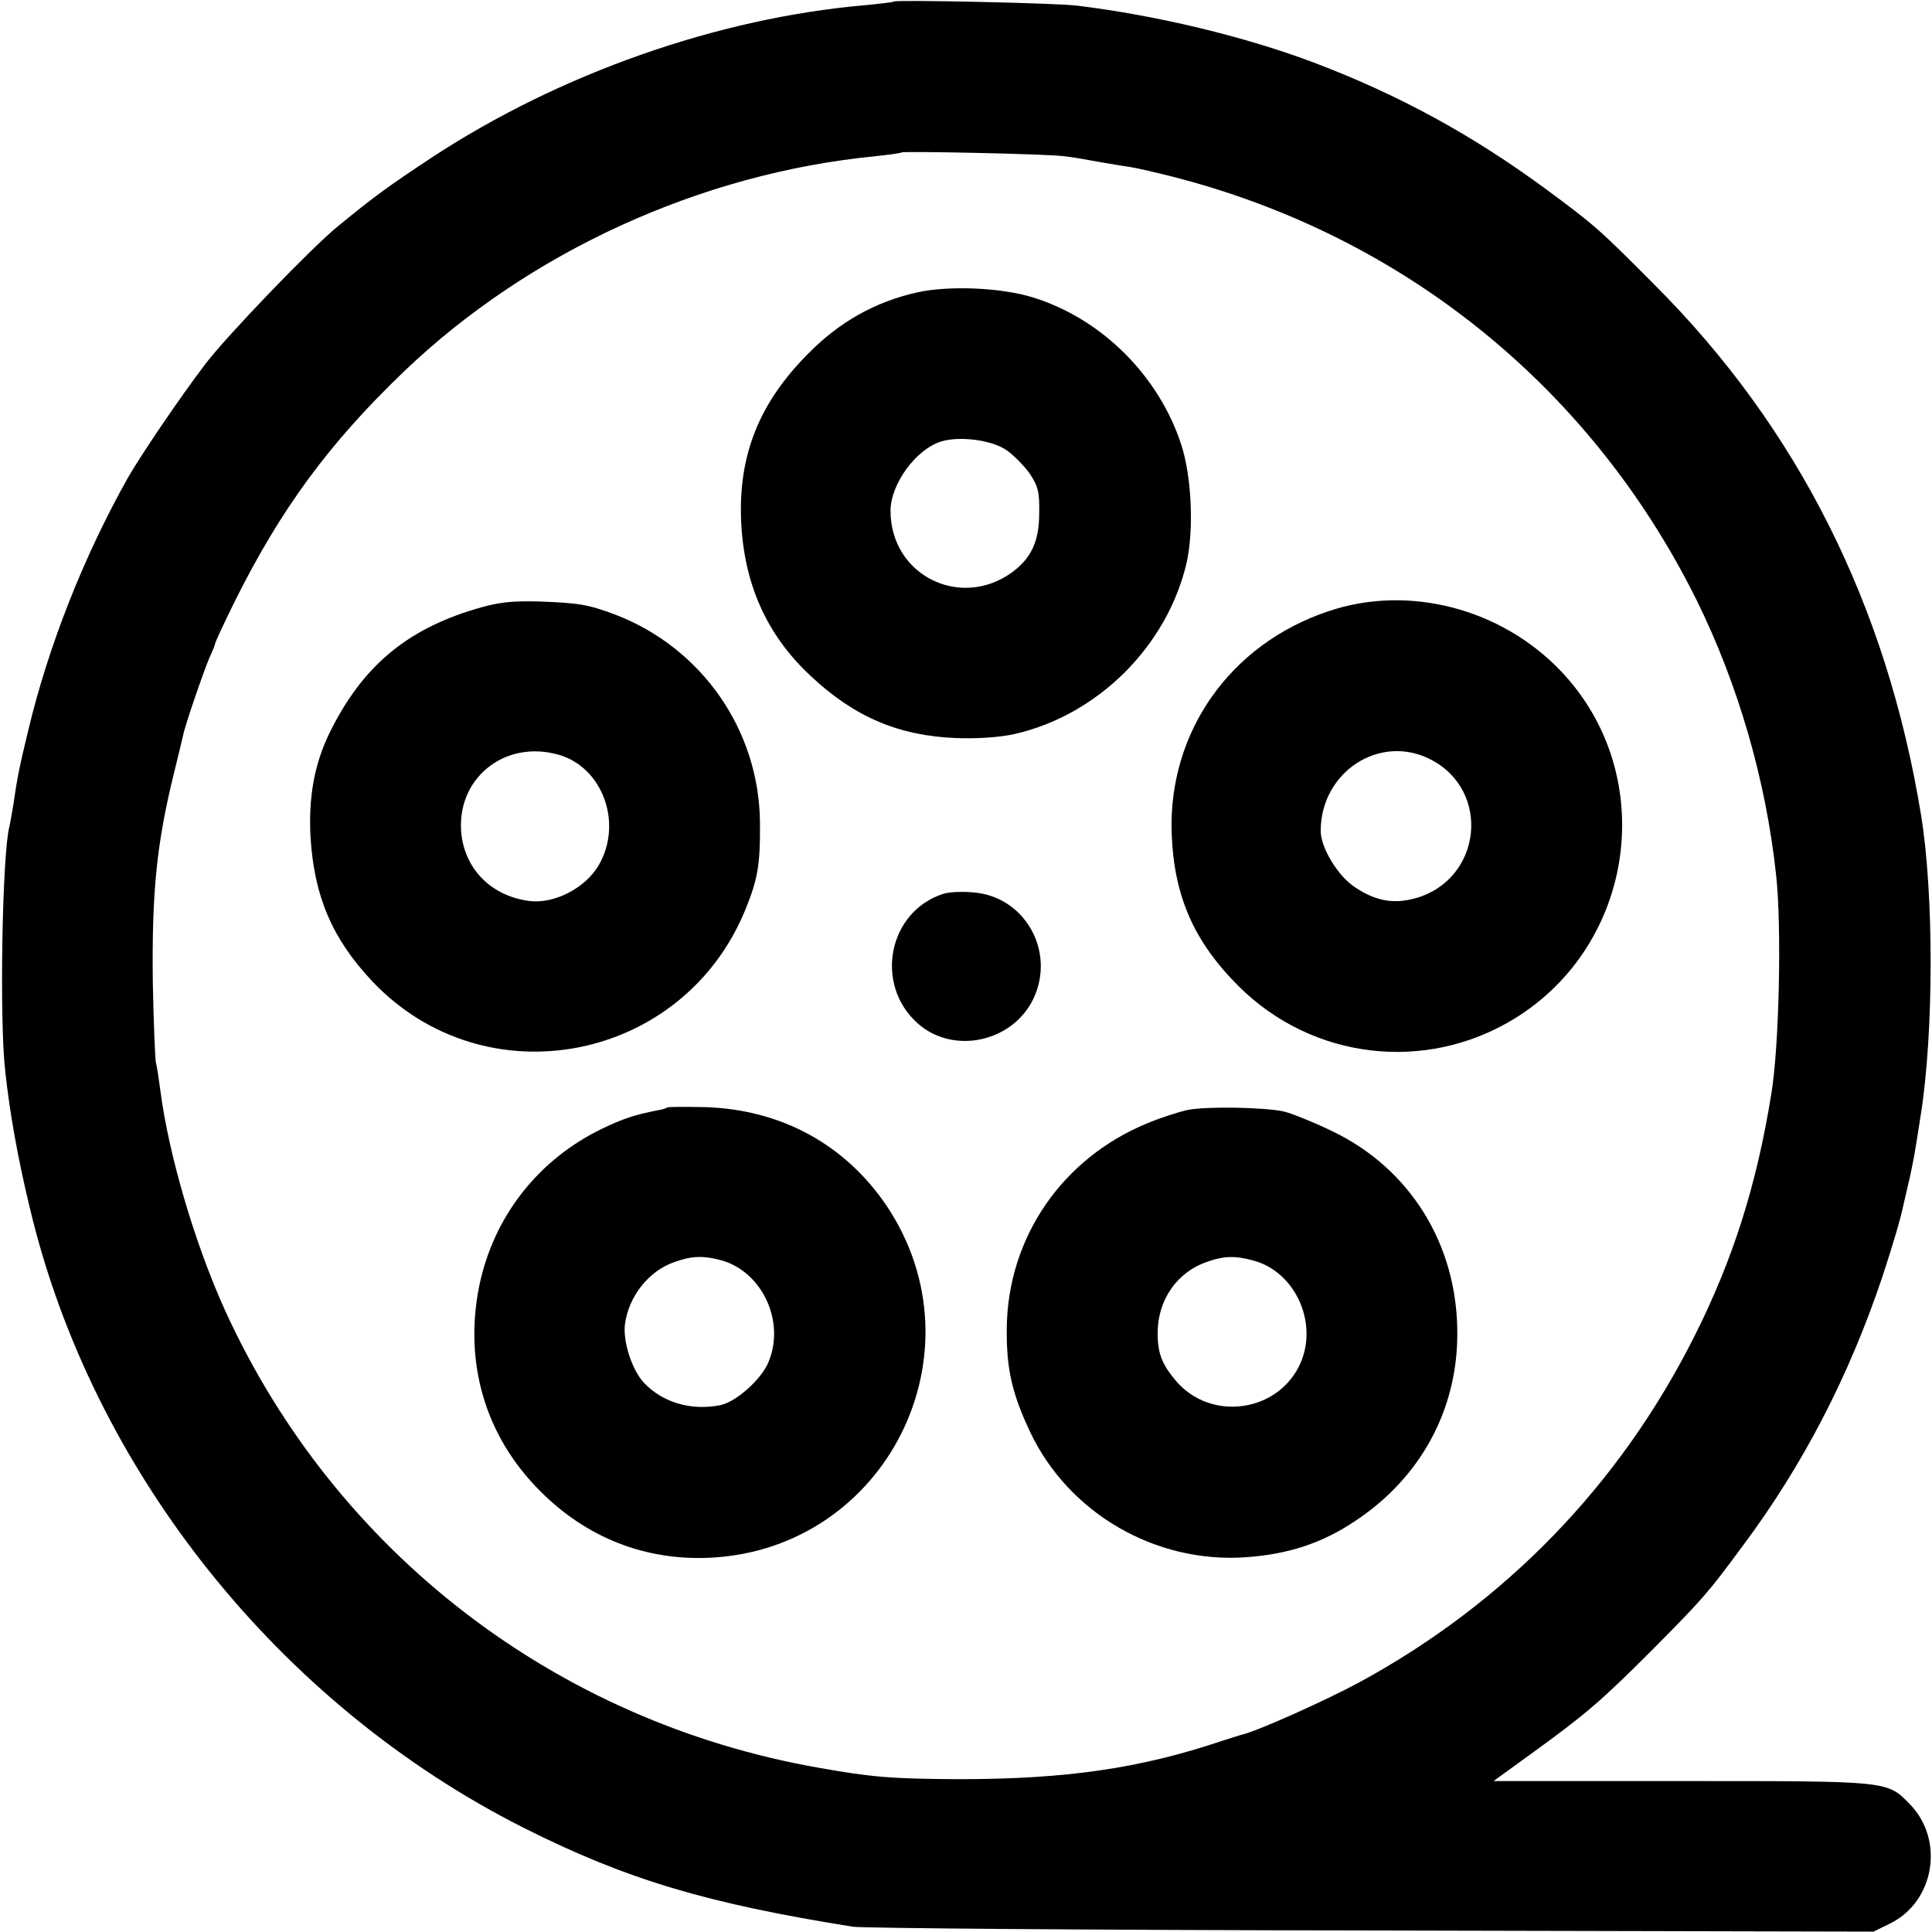
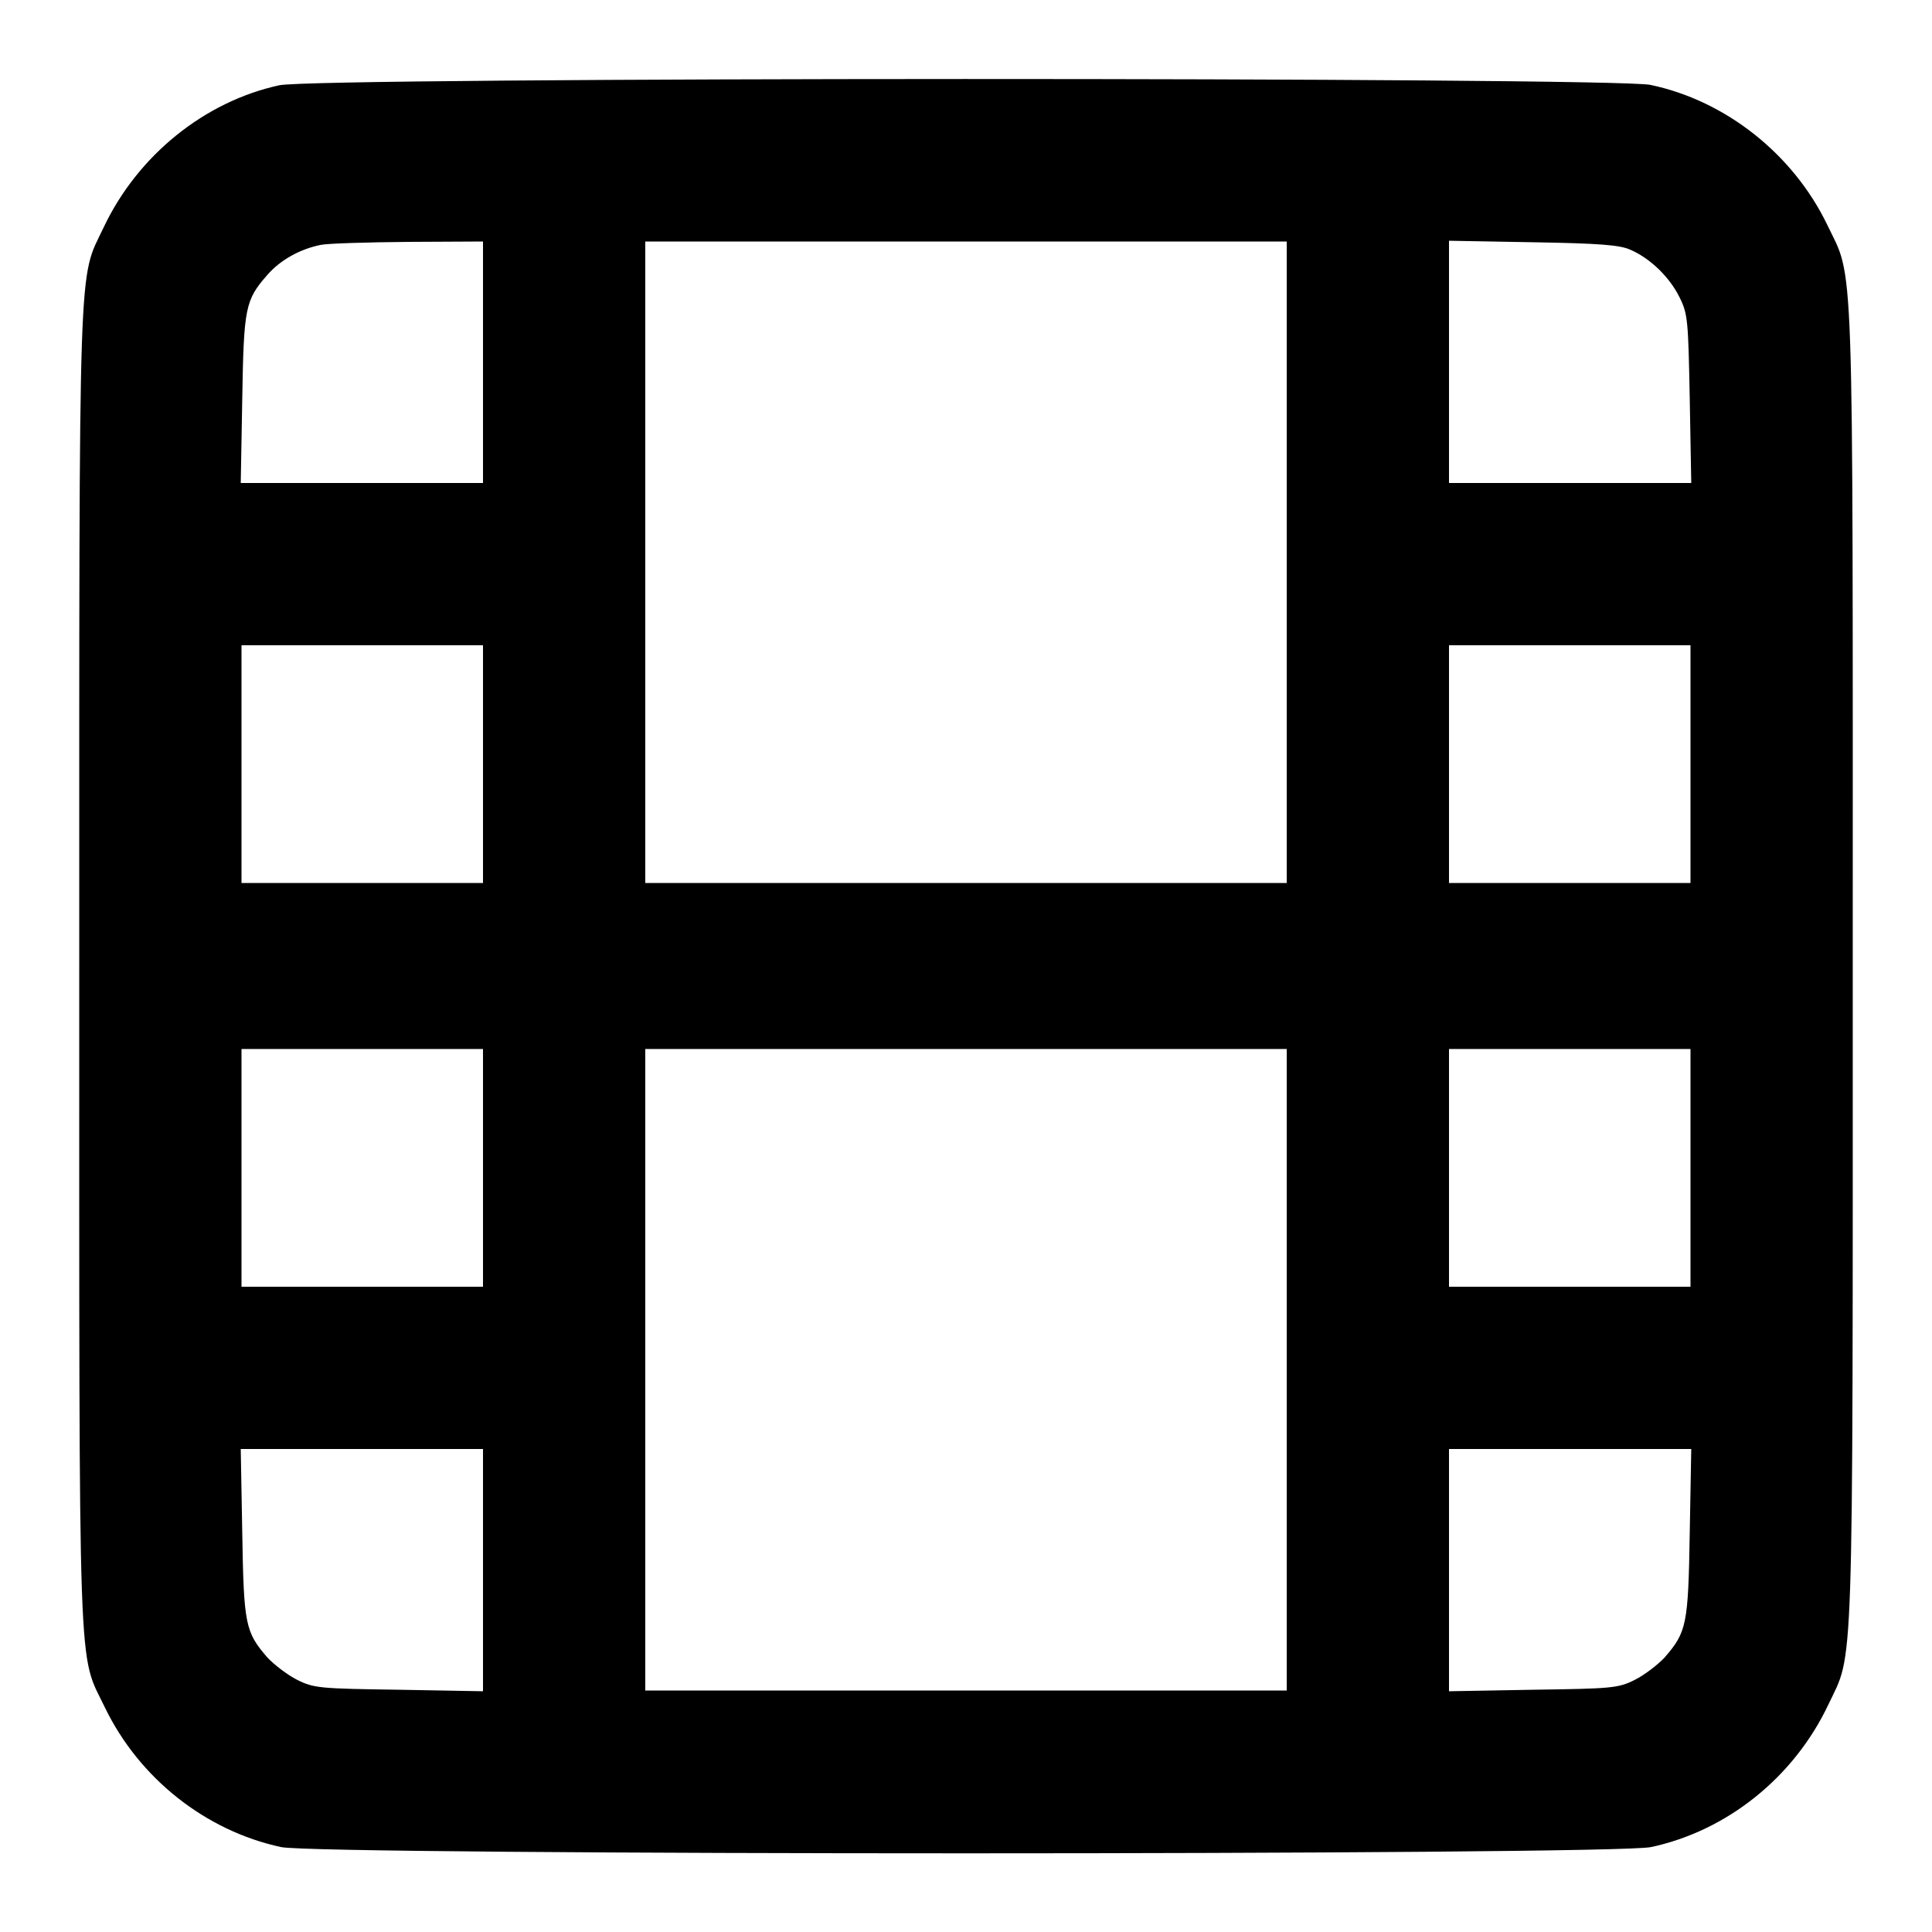
<svg xmlns="http://www.w3.org/2000/svg" version="1.0" width="512pt" height="512pt" viewBox="0 0 512 512" preserveAspectRatio="xMidYMid meet">
  <g transform="translate(0,512) scale(0.1,-0.1)" fill="#000000" stroke="none">
-     <path d="M2369 5116 c-2 -2 -38 -6 -79 -10 -388 -34 -807 -181 -1145 -403 -118 -78 -151 -102 -250 -183 -70 -57 -295 -291 -351 -365 -67 -88 -170 -240 -205 -301 -118 -210 -211 -447 -264 -669 -24 -99 -29 -124 -40 -200 -4 -22 -8 -47 -10 -55 -19 -70 -27 -514 -11 -650 12 -111 34 -233 65 -361 165 -696 661 -1317 1311 -1644 271 -136 482 -199 870 -261 25 -4 644 -9 1375 -10 l1330 -3 43 21 c119 58 146 222 53 317 -60 62 -55 61 -603 61 l-500 0 98 71 c145 105 186 140 319 273 139 140 151 154 244 280 159 213 281 449 369 711 27 82 49 155 57 195 2 8 8 35 14 60 11 49 15 70 31 174 35 219 35 588 1 796 -91 557 -327 1026 -706 1405 -148 149 -160 159 -287 253 -197 145 -390 250 -613 335 -185 70 -418 126 -630 152 -54 7 -480 16 -486 11z m451 -410 c19 -2 48 -7 64 -10 16 -3 50 -9 75 -13 58 -9 47 -7 111 -22 628 -149 1140 -555 1426 -1131 110 -223 184 -477 211 -730 15 -138 8 -455 -13 -580 -39 -242 -102 -439 -203 -640 -198 -395 -502 -708 -888 -918 -89 -48 -265 -127 -308 -138 -5 -1 -30 -9 -55 -17 -219 -74 -416 -102 -700 -102 -177 1 -228 5 -369 30 -698 122 -1282 572 -1574 1211 -80 176 -150 413 -172 584 -4 30 -9 64 -12 75 -2 11 -6 106 -8 210 -3 241 10 370 57 560 11 44 21 87 23 95 5 28 56 174 70 207 8 17 15 34 15 37 0 4 24 55 53 114 122 244 248 416 447 607 331 317 787 526 1250 571 36 4 67 8 69 10 5 4 390 -4 431 -10z" />
-     <path d="M2430 4345 c-111 -25 -206 -78 -290 -164 -128 -129 -183 -267 -176 -440 7 -167 67 -303 184 -412 116 -109 233 -159 387 -165 56 -2 115 2 155 11 221 51 404 234 455 455 19 87 13 226 -14 310 -59 183 -210 334 -391 391 -85 27 -225 33 -310 14z m236 -417 c19 -13 47 -41 62 -62 23 -34 27 -49 26 -106 0 -74 -21 -119 -71 -156 -138 -101 -323 -8 -323 162 0 71 67 163 134 184 49 15 133 4 172 -22z" />
-     <path d="M1260 3506 c-185 -55 -302 -155 -387 -329 -40 -82 -56 -171 -50 -277 10 -156 57 -267 163 -380 299 -317 825 -216 990 191 32 79 39 117 38 229 -2 245 -154 463 -383 551 -72 27 -96 31 -201 35 -76 2 -110 -2 -170 -20z m220 -386 c117 -33 172 -182 106 -294 -35 -59 -115 -101 -181 -94 -99 12 -170 80 -182 175 -17 147 112 254 257 213z" />
-     <path d="M3520 3500 c-260 -87 -424 -320 -415 -588 6 -167 59 -288 179 -407 195 -193 493 -228 727 -86 324 197 386 647 127 921 -159 168 -406 232 -618 160z m270 -392 c164 -83 137 -321 -41 -369 -56 -15 -103 -7 -157 29 -45 28 -92 105 -92 150 0 156 156 258 290 190z" />
-     <path d="M2499 2751 c-145 -47 -183 -240 -67 -343 94 -84 252 -50 307 66 59 126 -24 271 -160 281 -30 3 -66 1 -80 -4z" />
-     <path d="M1768 2185 c-2 -2 -15 -6 -28 -8 -56 -11 -88 -21 -144 -48 -170 -82 -288 -233 -326 -417 -41 -204 16 -398 161 -543 124 -125 281 -186 454 -177 465 25 724 544 465 932 -110 163 -280 256 -482 262 -53 1 -98 1 -100 -1z m144 -405 c109 -31 170 -164 124 -271 -19 -45 -86 -105 -128 -113 -77 -15 -152 7 -202 60 -31 34 -55 107 -50 153 9 74 62 142 130 166 47 17 77 18 126 5z" />
-     <path d="M3150 2179 c-25 -5 -74 -21 -110 -36 -226 -93 -370 -304 -372 -544 -1 -107 14 -172 62 -274 102 -215 331 -348 570 -332 114 8 204 37 294 98 171 114 268 293 268 494 1 236 -125 439 -333 538 -52 25 -110 48 -129 52 -56 11 -201 13 -250 4z m173 -400 c109 -30 170 -163 124 -270 -57 -132 -238 -158 -331 -48 -38 45 -49 75 -48 132 2 84 52 155 128 182 47 17 77 18 127 4z" />
+     <path d="M740 4894 c-198 -43 -375 -186 -465 -376 -68 -144 -65 -30 -65 -1958 0 -1939 -4 -1815 68 -1965 91 -188 267 -327 467 -370 105 -22 3525 -22 3630 0 202 43 379 185 470 377 68 144 65 30 65 1958 0 1938 4 1814 -68 1965 -90 186 -268 328 -468 370 -101 21 -3535 21 -3634 -1z m540 -734 l0 -320 -321 0 -321 0 4 223 c4 243 8 262 67 329 34 39 86 68 141 79 19 4 124 7 233 8 l197 1 0 -320z m2130 -530 l0 -850 -850 0 -850 0 0 850 0 850 850 0 850 0 0 -850z m911 828 c53 -23 104 -73 130 -126 22 -44 23 -61 27 -269 l4 -223 -321 0 -321 0 0 321 0 321 223 -4 c174 -3 230 -7 258 -20z m-3041 -1363 l0 -315 -320 0 -320 0 0 315 0 315 320 0 320 0 0 -315z m3200 0 l0 -315 -320 0 -320 0 0 315 0 315 320 0 320 0 0 -315z m-3200 -1070 l0 -315 -320 0 -320 0 0 315 0 315 320 0 320 0 0 -315z m2130 -535 l0 -850 -850 0 -850 0 0 850 0 850 850 0 850 0 0 -850z m1070 535 l0 -315 -320 0 -320 0 0 315 0 315 320 0 320 0 0 -315z m-3200 -1066 l0 -321 -222 4 c-209 3 -226 4 -270 26 -26 13 -61 40 -79 59 -59 68 -63 87 -67 331 l-4 222 321 0 321 0 0 -321z m3198 99 c-4 -244 -8 -263 -67 -331 -18 -19 -53 -46 -79 -59 -44 -22 -61 -23 -269 -26 l-223 -4 0 321 0 321 321 0 321 0 -4 -222z" />
  </g>
</svg>
